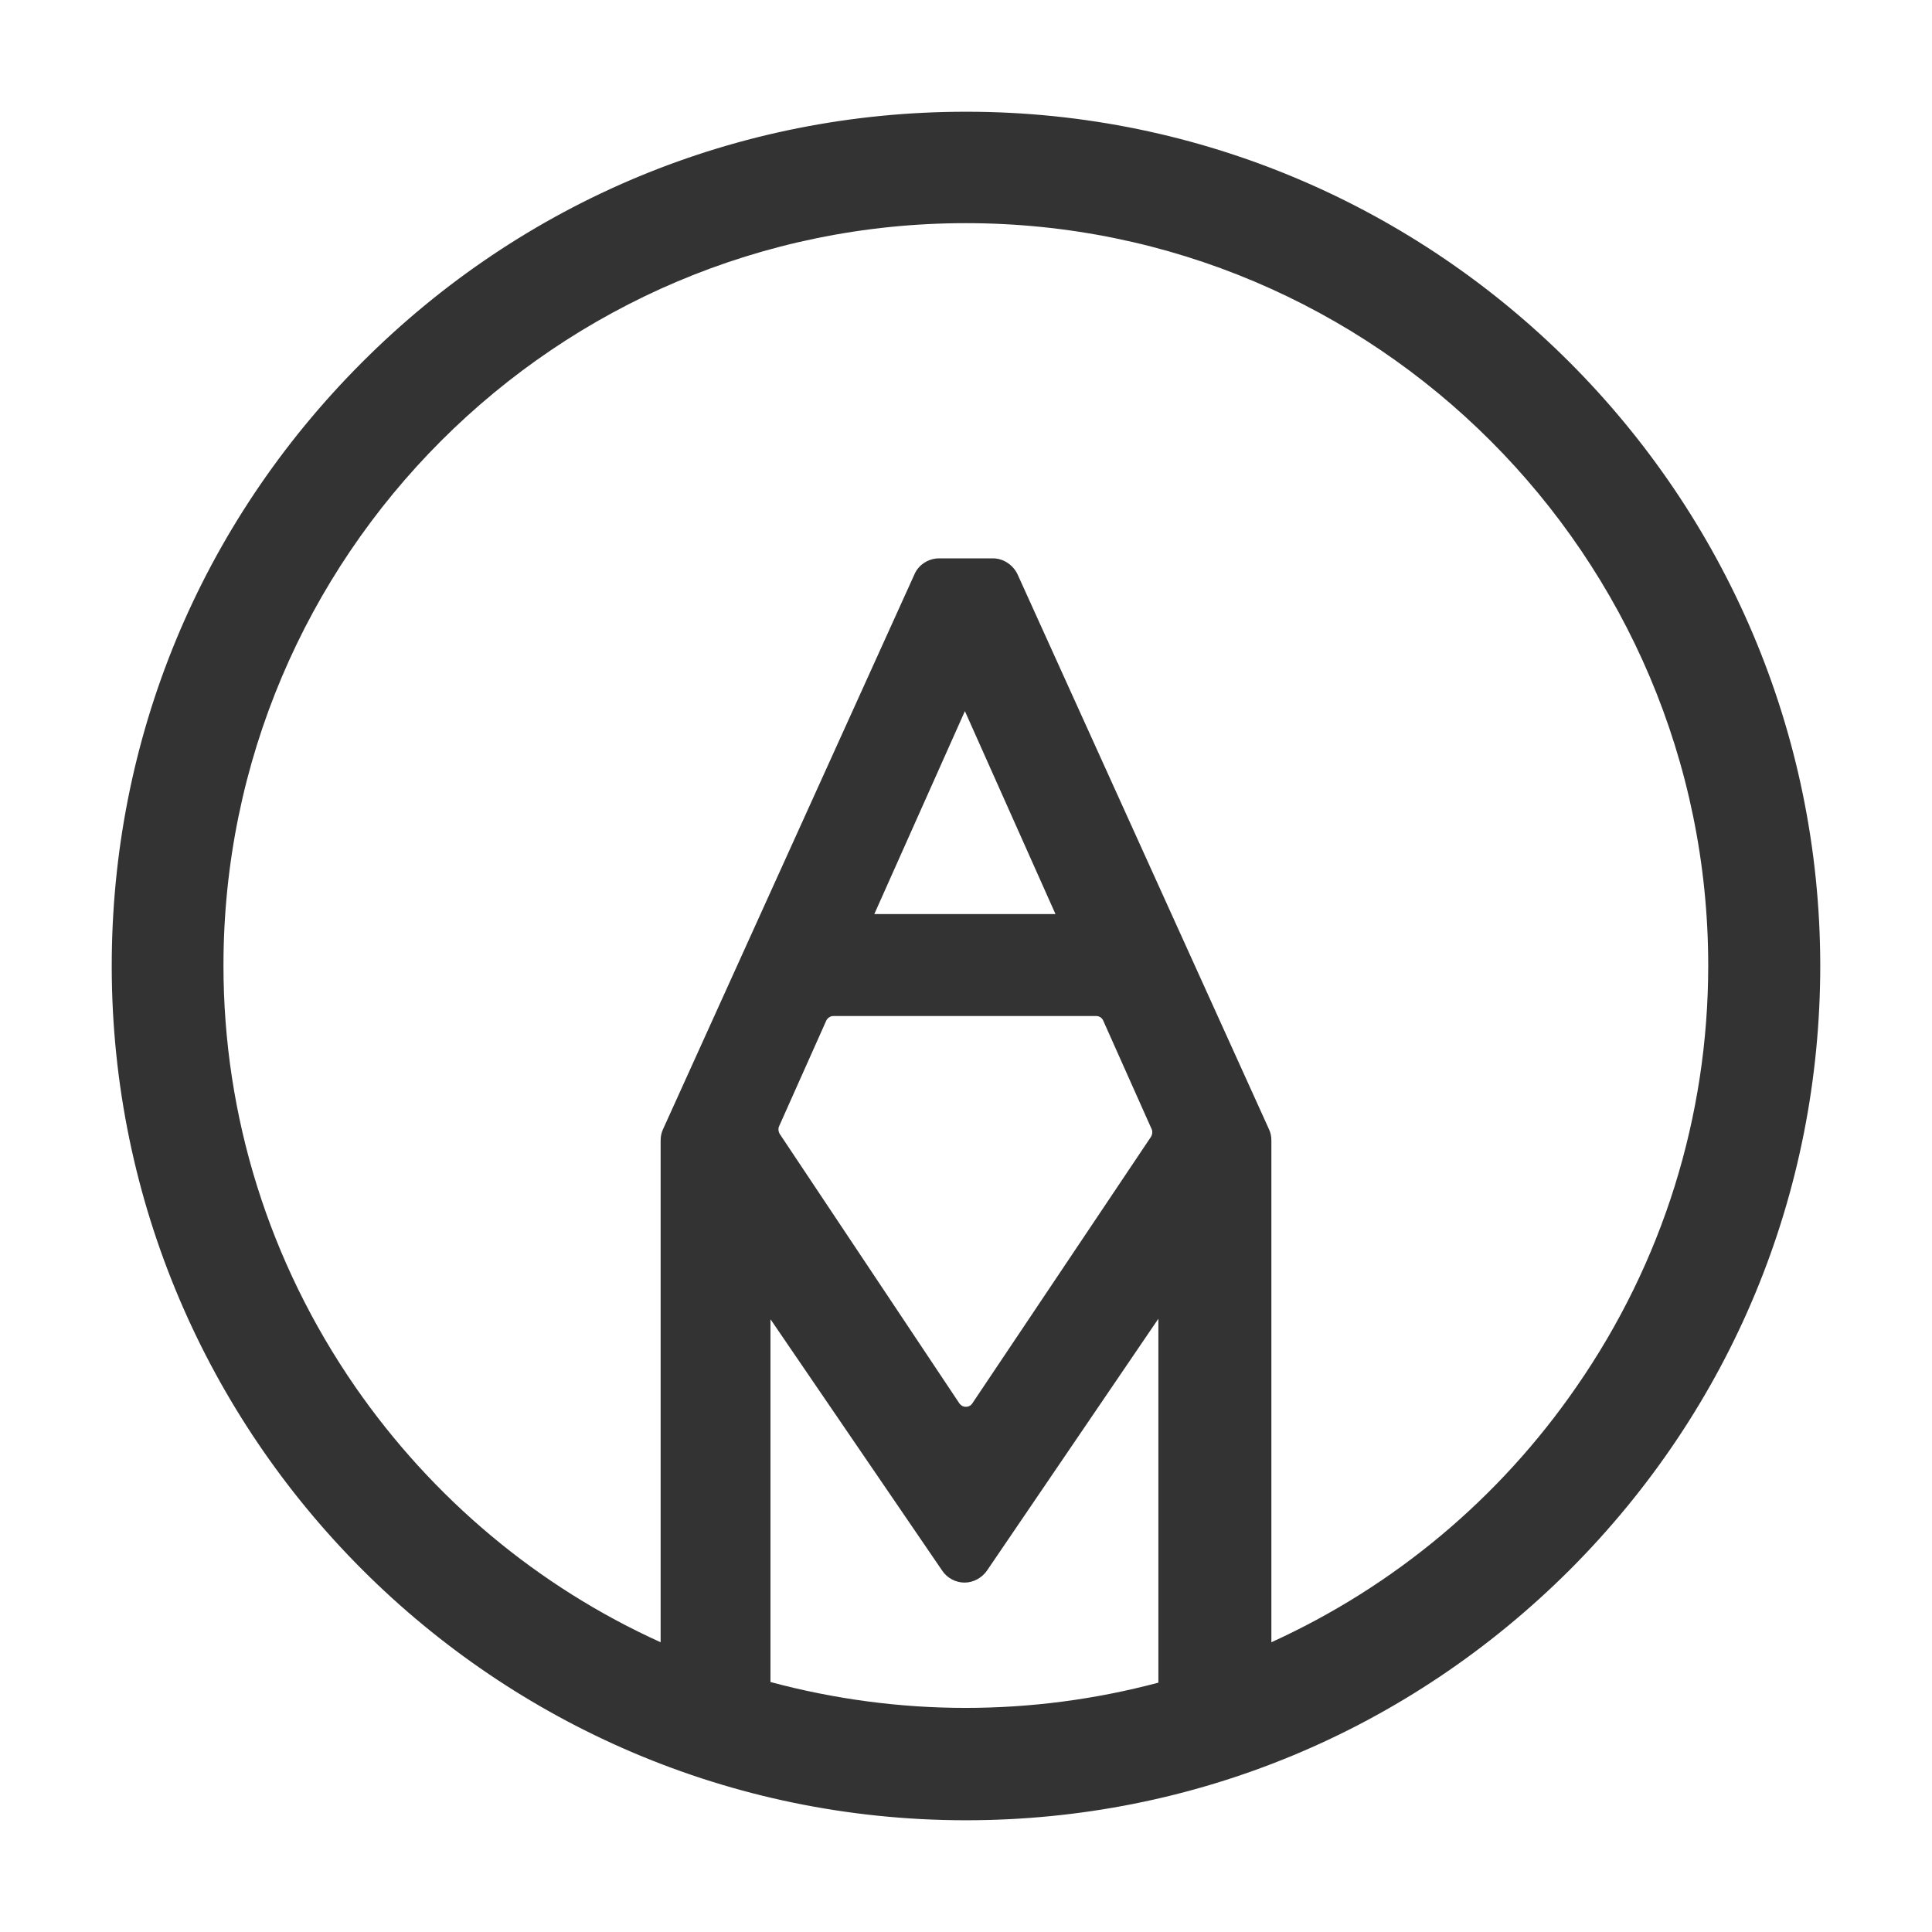
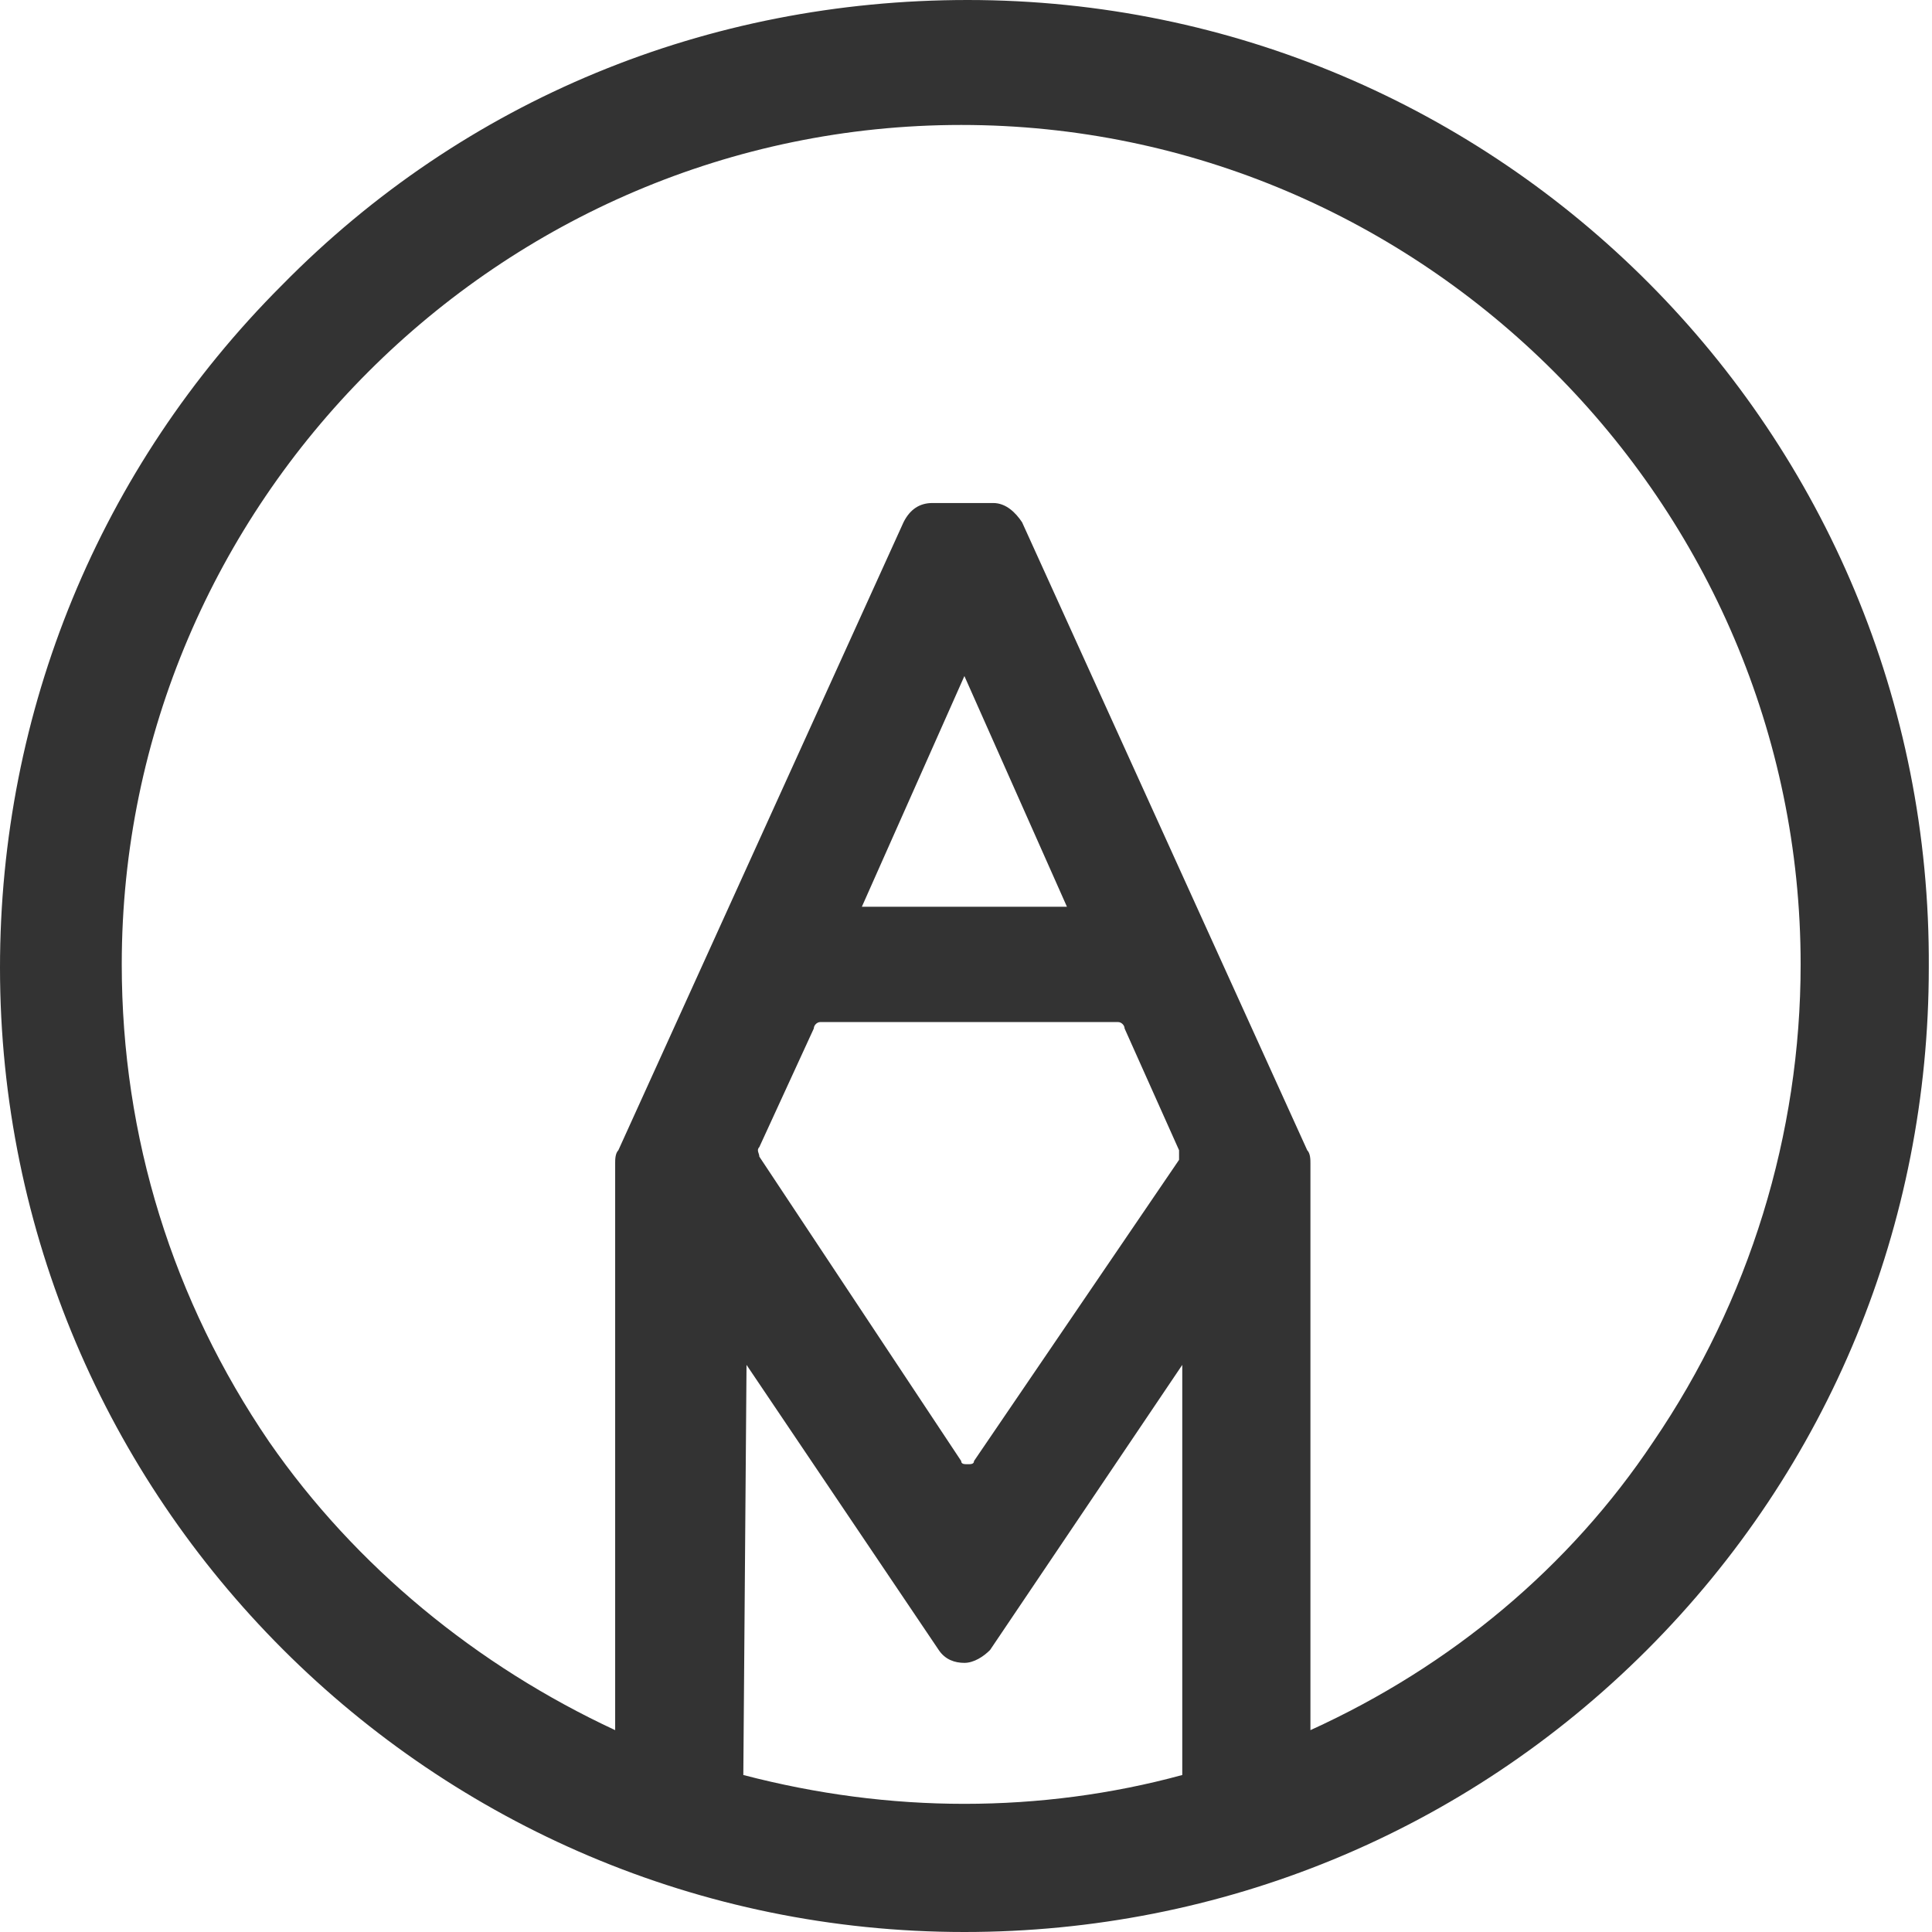
- <svg xmlns="http://www.w3.org/2000/svg" version="1.1" id="Layer_1" x="0px" y="0px" width="612.1px" height="612.1px" viewBox="50.3 226.3 612.1 612.1" enable-background="new 50.3 226.3 612.1 612.1" xml:space="preserve">
-   <path fill="#333333" d="M356.6,261.7h-0.3c-72.2,0-140.2,28.2-191.4,79.5S85.6,460.4,85.7,532.7C85.9,681.6,207.1,802.8,356,803h0.3  c72.2,0,140.1-28.2,191.4-79.4c51.2-51.3,79.3-119.2,79.3-191.5C626.8,383.1,505.5,261.8,356.6,261.7z M327.3,515.9l28.7-64.3  l28.7,64.3H327.3z M453.1,746.6V587.7c0-1.3-0.2-2.4-0.7-3.5l-79.7-175.9c-1.4-3-4.5-5.1-7.8-5.1h-17.1c-3.3,0-6.5,2-7.8,5.1  l-79.7,175.9c-0.5,1.1-0.7,2.3-0.7,3.5v158.9c-38.9-17.6-72.3-45.6-96.8-81c-27.2-39.4-41.7-85.5-41.7-133.4  c0-129.7,105.5-235.2,235.2-235.2c129.7,0,235.2,105.5,235.2,235.2c0,47.8-14.4,94-41.7,133.4C525.4,701,492,728.9,453.1,746.6z   M358.3,671c-0.4,0.6-1.1,1-2,1s-1.5-0.4-2-1l-57-85.5c-0.4-0.7-0.5-1.6-0.2-2.3l15-33.6c0.4-0.8,1.3-1.4,2.2-1.4h83.3  c0.9,0,1.8,0.5,2.2,1.4l15.4,34.5c0.3,0.7,0.2,1.6-0.2,2.3L358.3,671z M294.5,644.4l54.3,79.5c1.6,2.4,4.3,3.8,7.1,3.8  c2.8,0,5.5-1.5,7.1-3.8l54.3-79.8v115.3c-19.9,5.3-40.4,8-61.1,8c-20.9,0-41.7-2.8-61.8-8.2V644.4H294.5z" />
+ <svg xmlns="http://www.w3.org/2000/svg" version="1.1" id="Layer_1" x="0px" y="0px" viewBox="85.7 742.7 60.3 60.3" enable-background="new 85.7 742.7 60.3 60.3" xml:space="preserve">
+   <path fill="#333333" d="M115.9,742.7L115.9,742.7c-8.1,0-15.7,3.1-21.4,8.9c-5.7,5.7-8.8,13.3-8.8,21.3c0,16.6,13.5,30.1,30.1,30.1  h0c8,0,15.6-3.1,21.3-8.8c5.7-5.7,8.8-13.3,8.8-21.3C146,756.2,132.5,742.7,115.9,742.7z M112.6,771l3.2-7.2l3.2,7.2H112.6z   M126.6,796.7V779c0-0.1,0-0.3-0.1-0.4l-8.9-19.6c-0.2-0.3-0.5-0.6-0.9-0.6h-1.9c-0.4,0-0.7,0.2-0.9,0.6l-8.9,19.6  c-0.1,0.1-0.1,0.3-0.1,0.4v17.7c-4.3-2-8.1-5.1-10.8-9c-3-4.4-4.6-9.5-4.6-14.9c0-14.4,11.8-26.2,26.2-26.2  c14.4,0,26.2,11.8,26.2,26.2c0,5.3-1.6,10.5-4.6,14.9C134.7,791.6,131,794.7,126.6,796.7z M116.1,788.3c0,0.1-0.1,0.1-0.2,0.1  c-0.1,0-0.2,0-0.2-0.1l-6.3-9.5c0-0.1-0.1-0.2,0-0.3l1.7-3.7c0-0.1,0.1-0.2,0.2-0.2h9.3c0.1,0,0.2,0.1,0.2,0.2l1.7,3.8  c0,0.1,0,0.2,0,0.3L116.1,788.3z M109,785.3l6,8.9c0.2,0.3,0.5,0.4,0.8,0.4s0.6-0.2,0.8-0.4l6-8.9v12.8c-2.2,0.6-4.5,0.9-6.8,0.9  c-2.3,0-4.6-0.3-6.9-0.9L109,785.3L109,785.3z" />
</svg>
